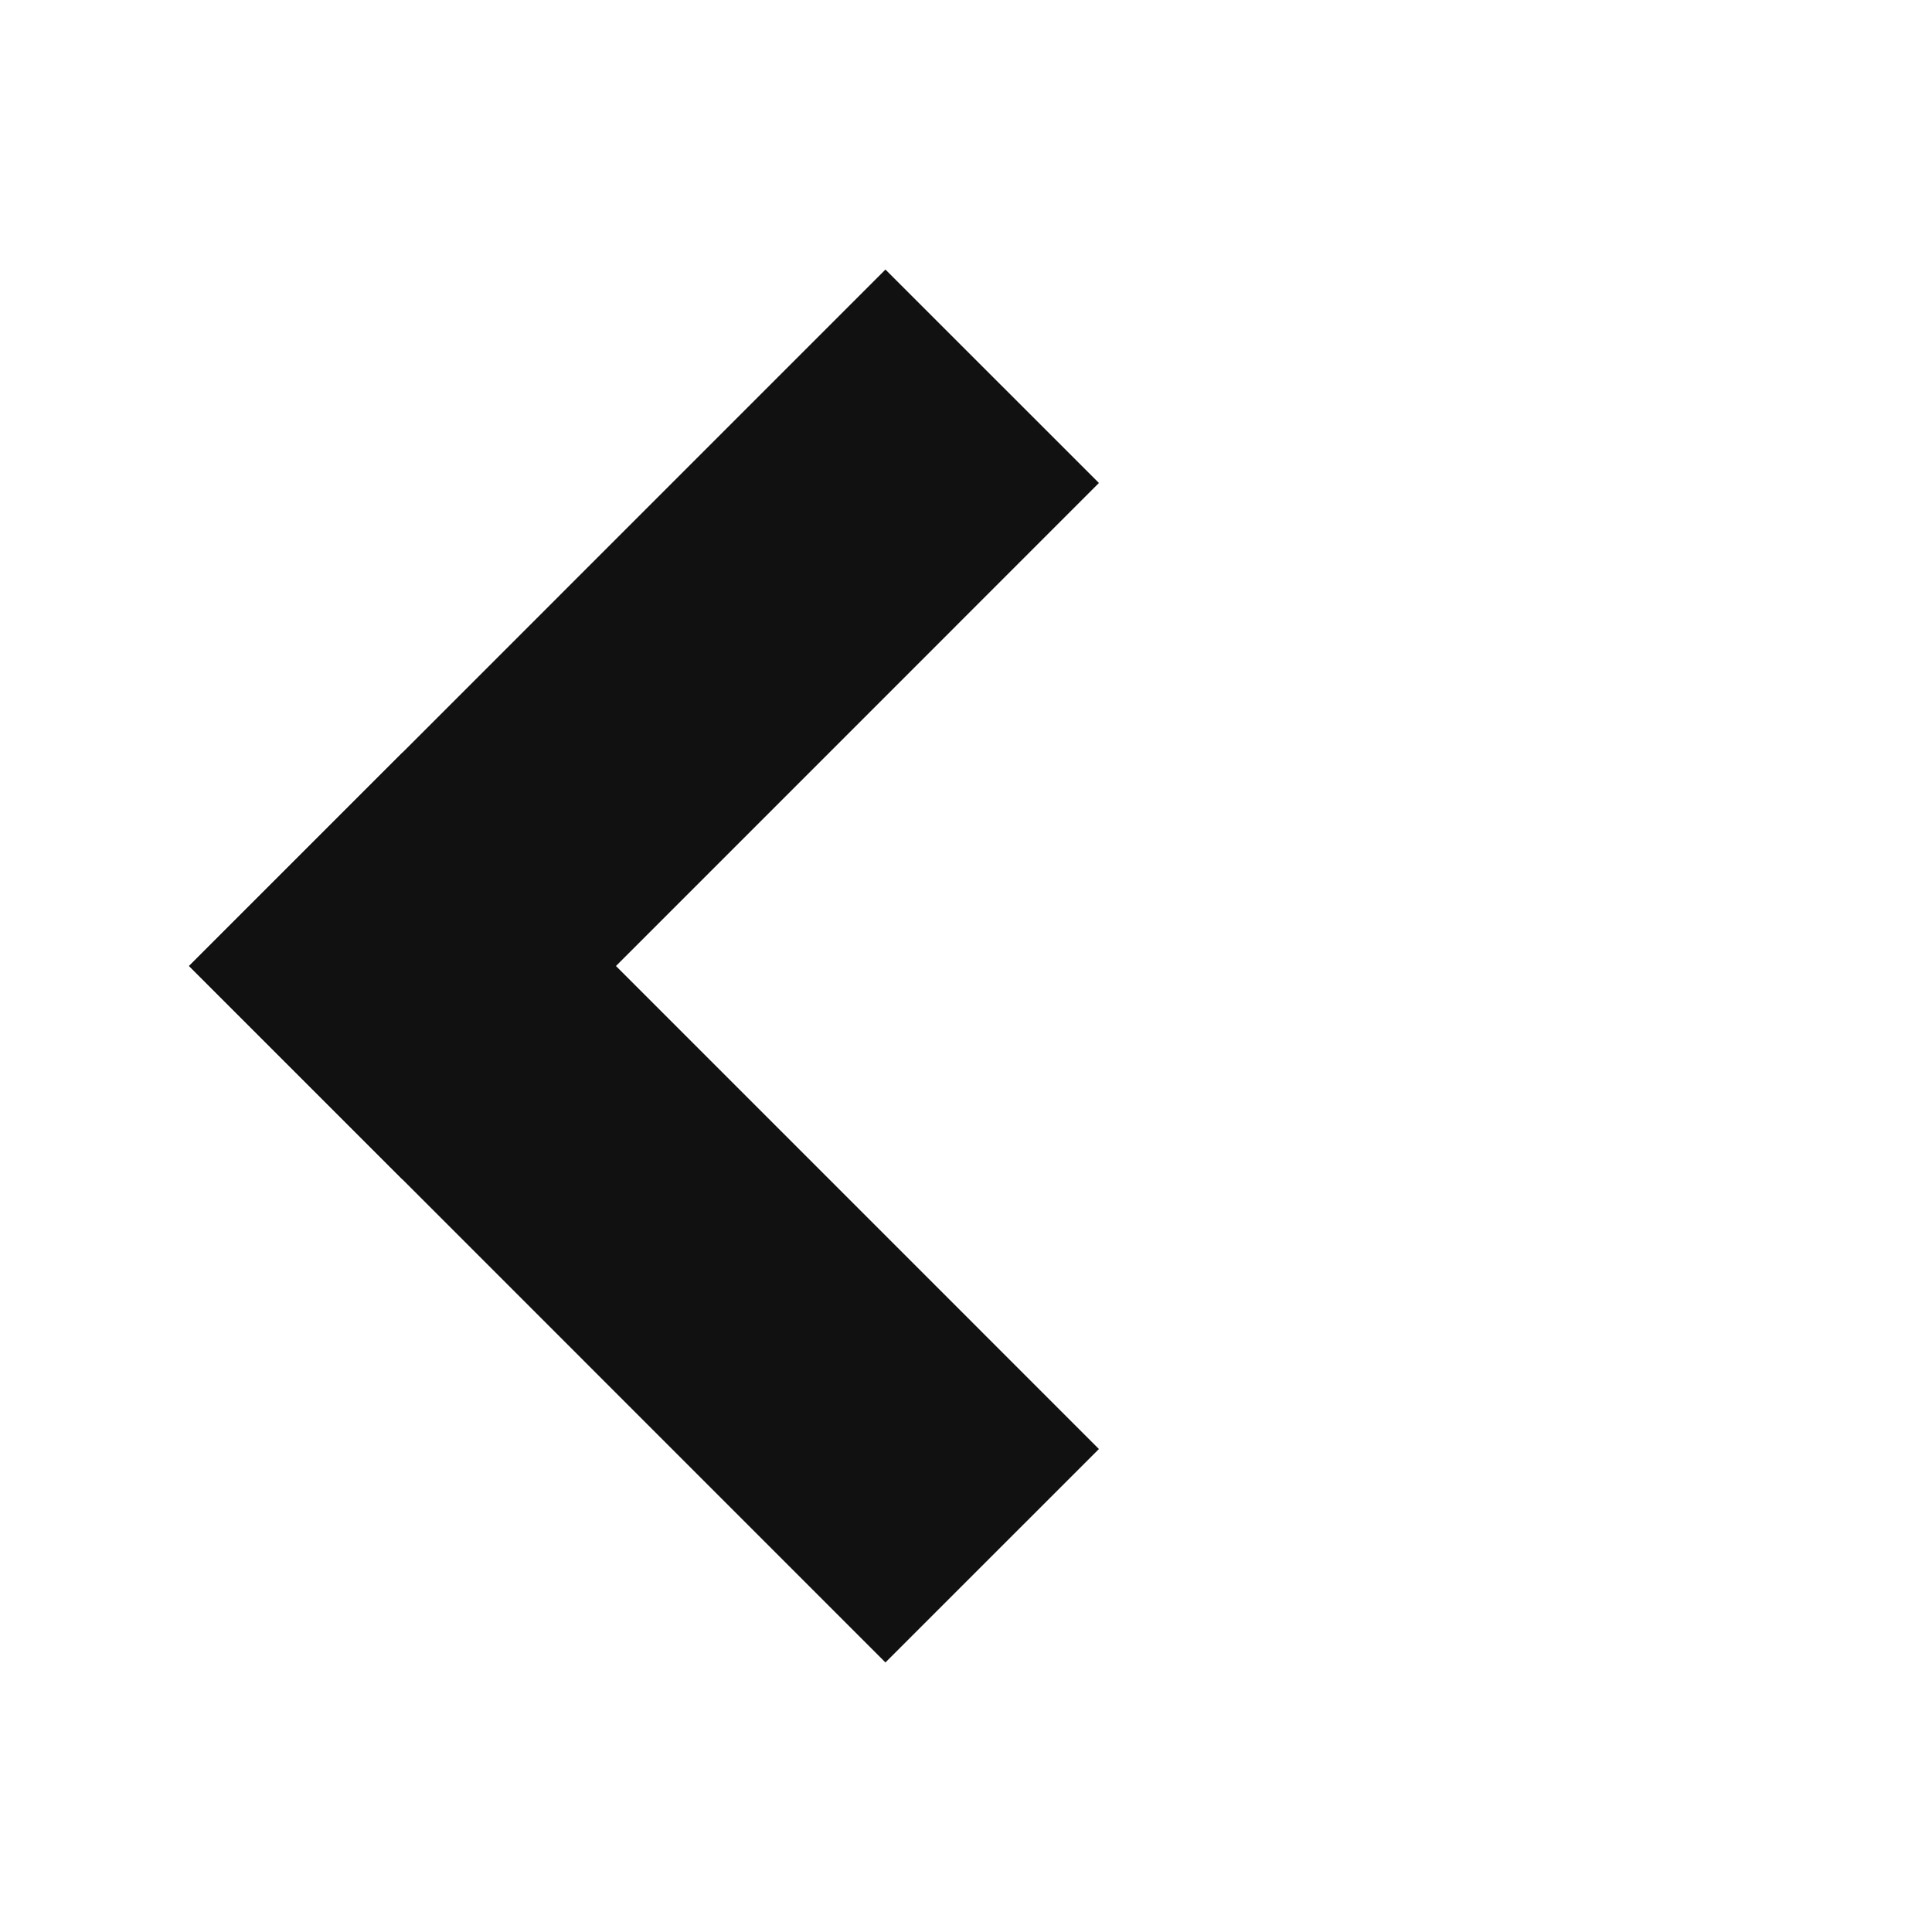
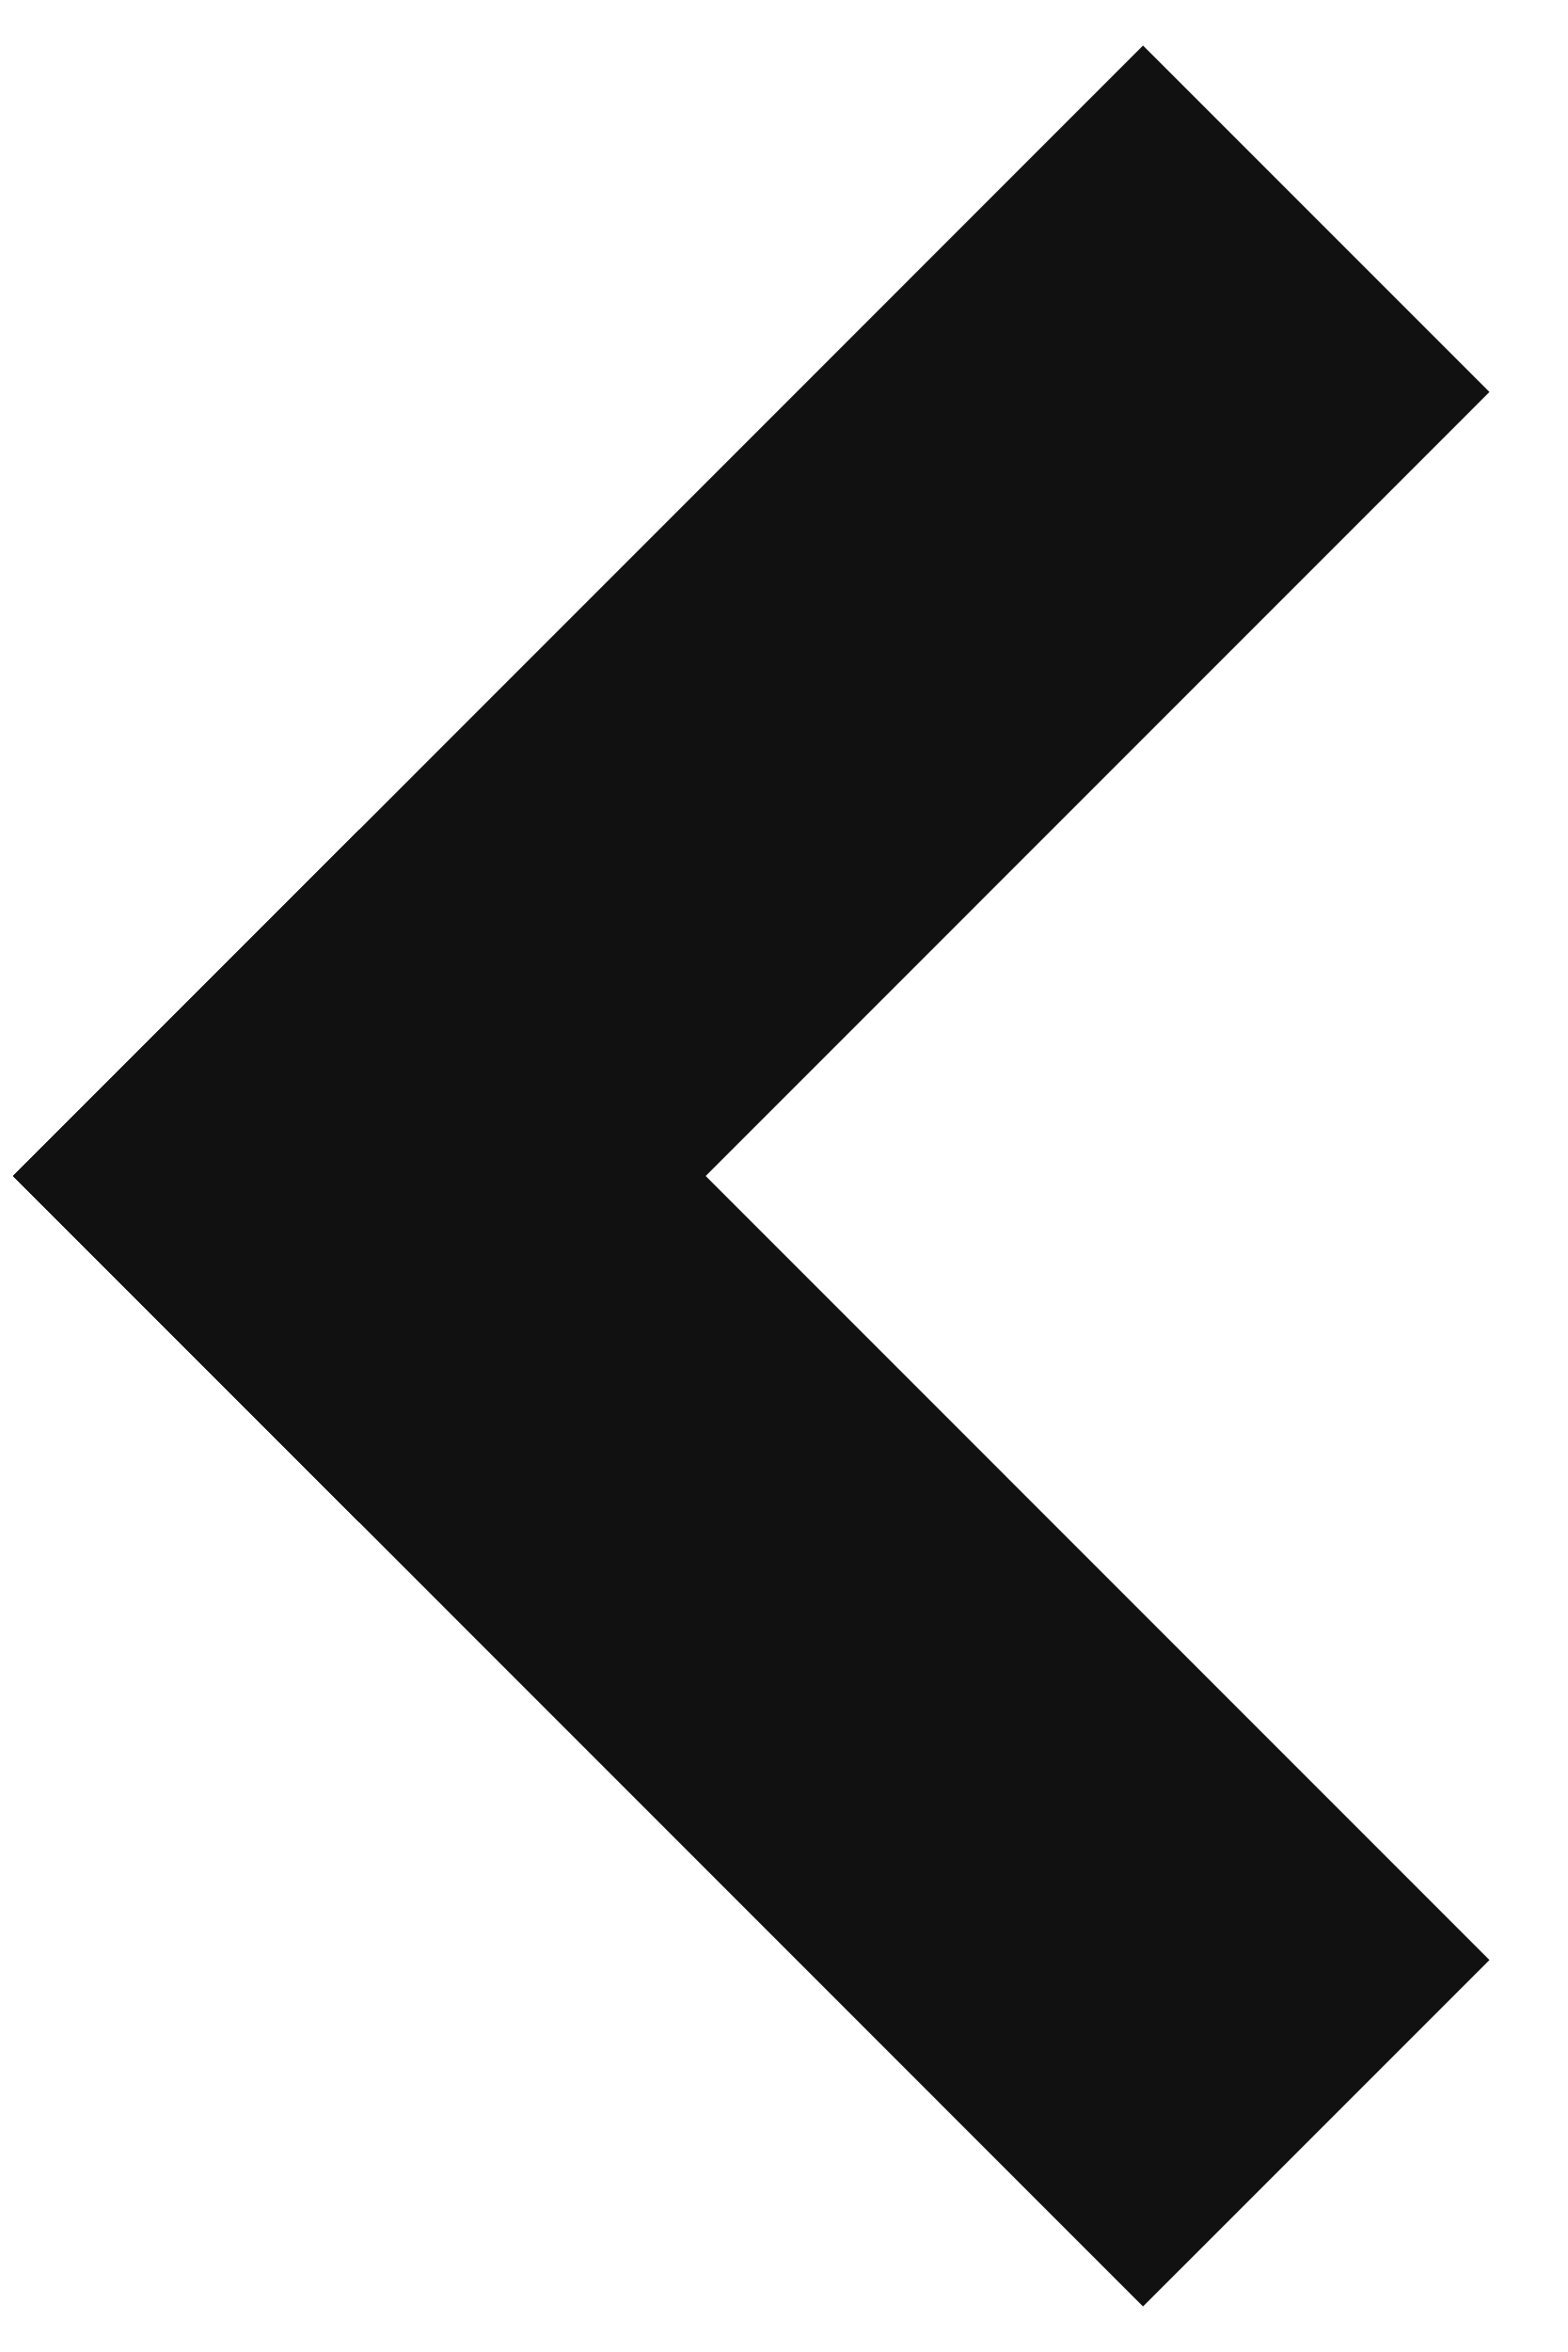
- <svg xmlns="http://www.w3.org/2000/svg" width="32" height="32" viewBox="0 0 32 32" fill="none">
-   <path d="M6.667 16L14.666 24" stroke="#111111" stroke-width="5" stroke-linecap="square" />
-   <path d="M6.667 16L14.666 8" stroke="#111111" stroke-width="5" stroke-linecap="square" />
+ <svg xmlns="http://www.w3.org/2000/svg" width="16" height="24" viewBox="0 0 16 24" fill="none">
+   <path d="M3.667 12L11.666 20" stroke="#111111" stroke-width="5" stroke-linecap="square" />
+   <path d="M3.667 12L11.666 4" stroke="#111111" stroke-width="5" stroke-linecap="square" />
</svg>
